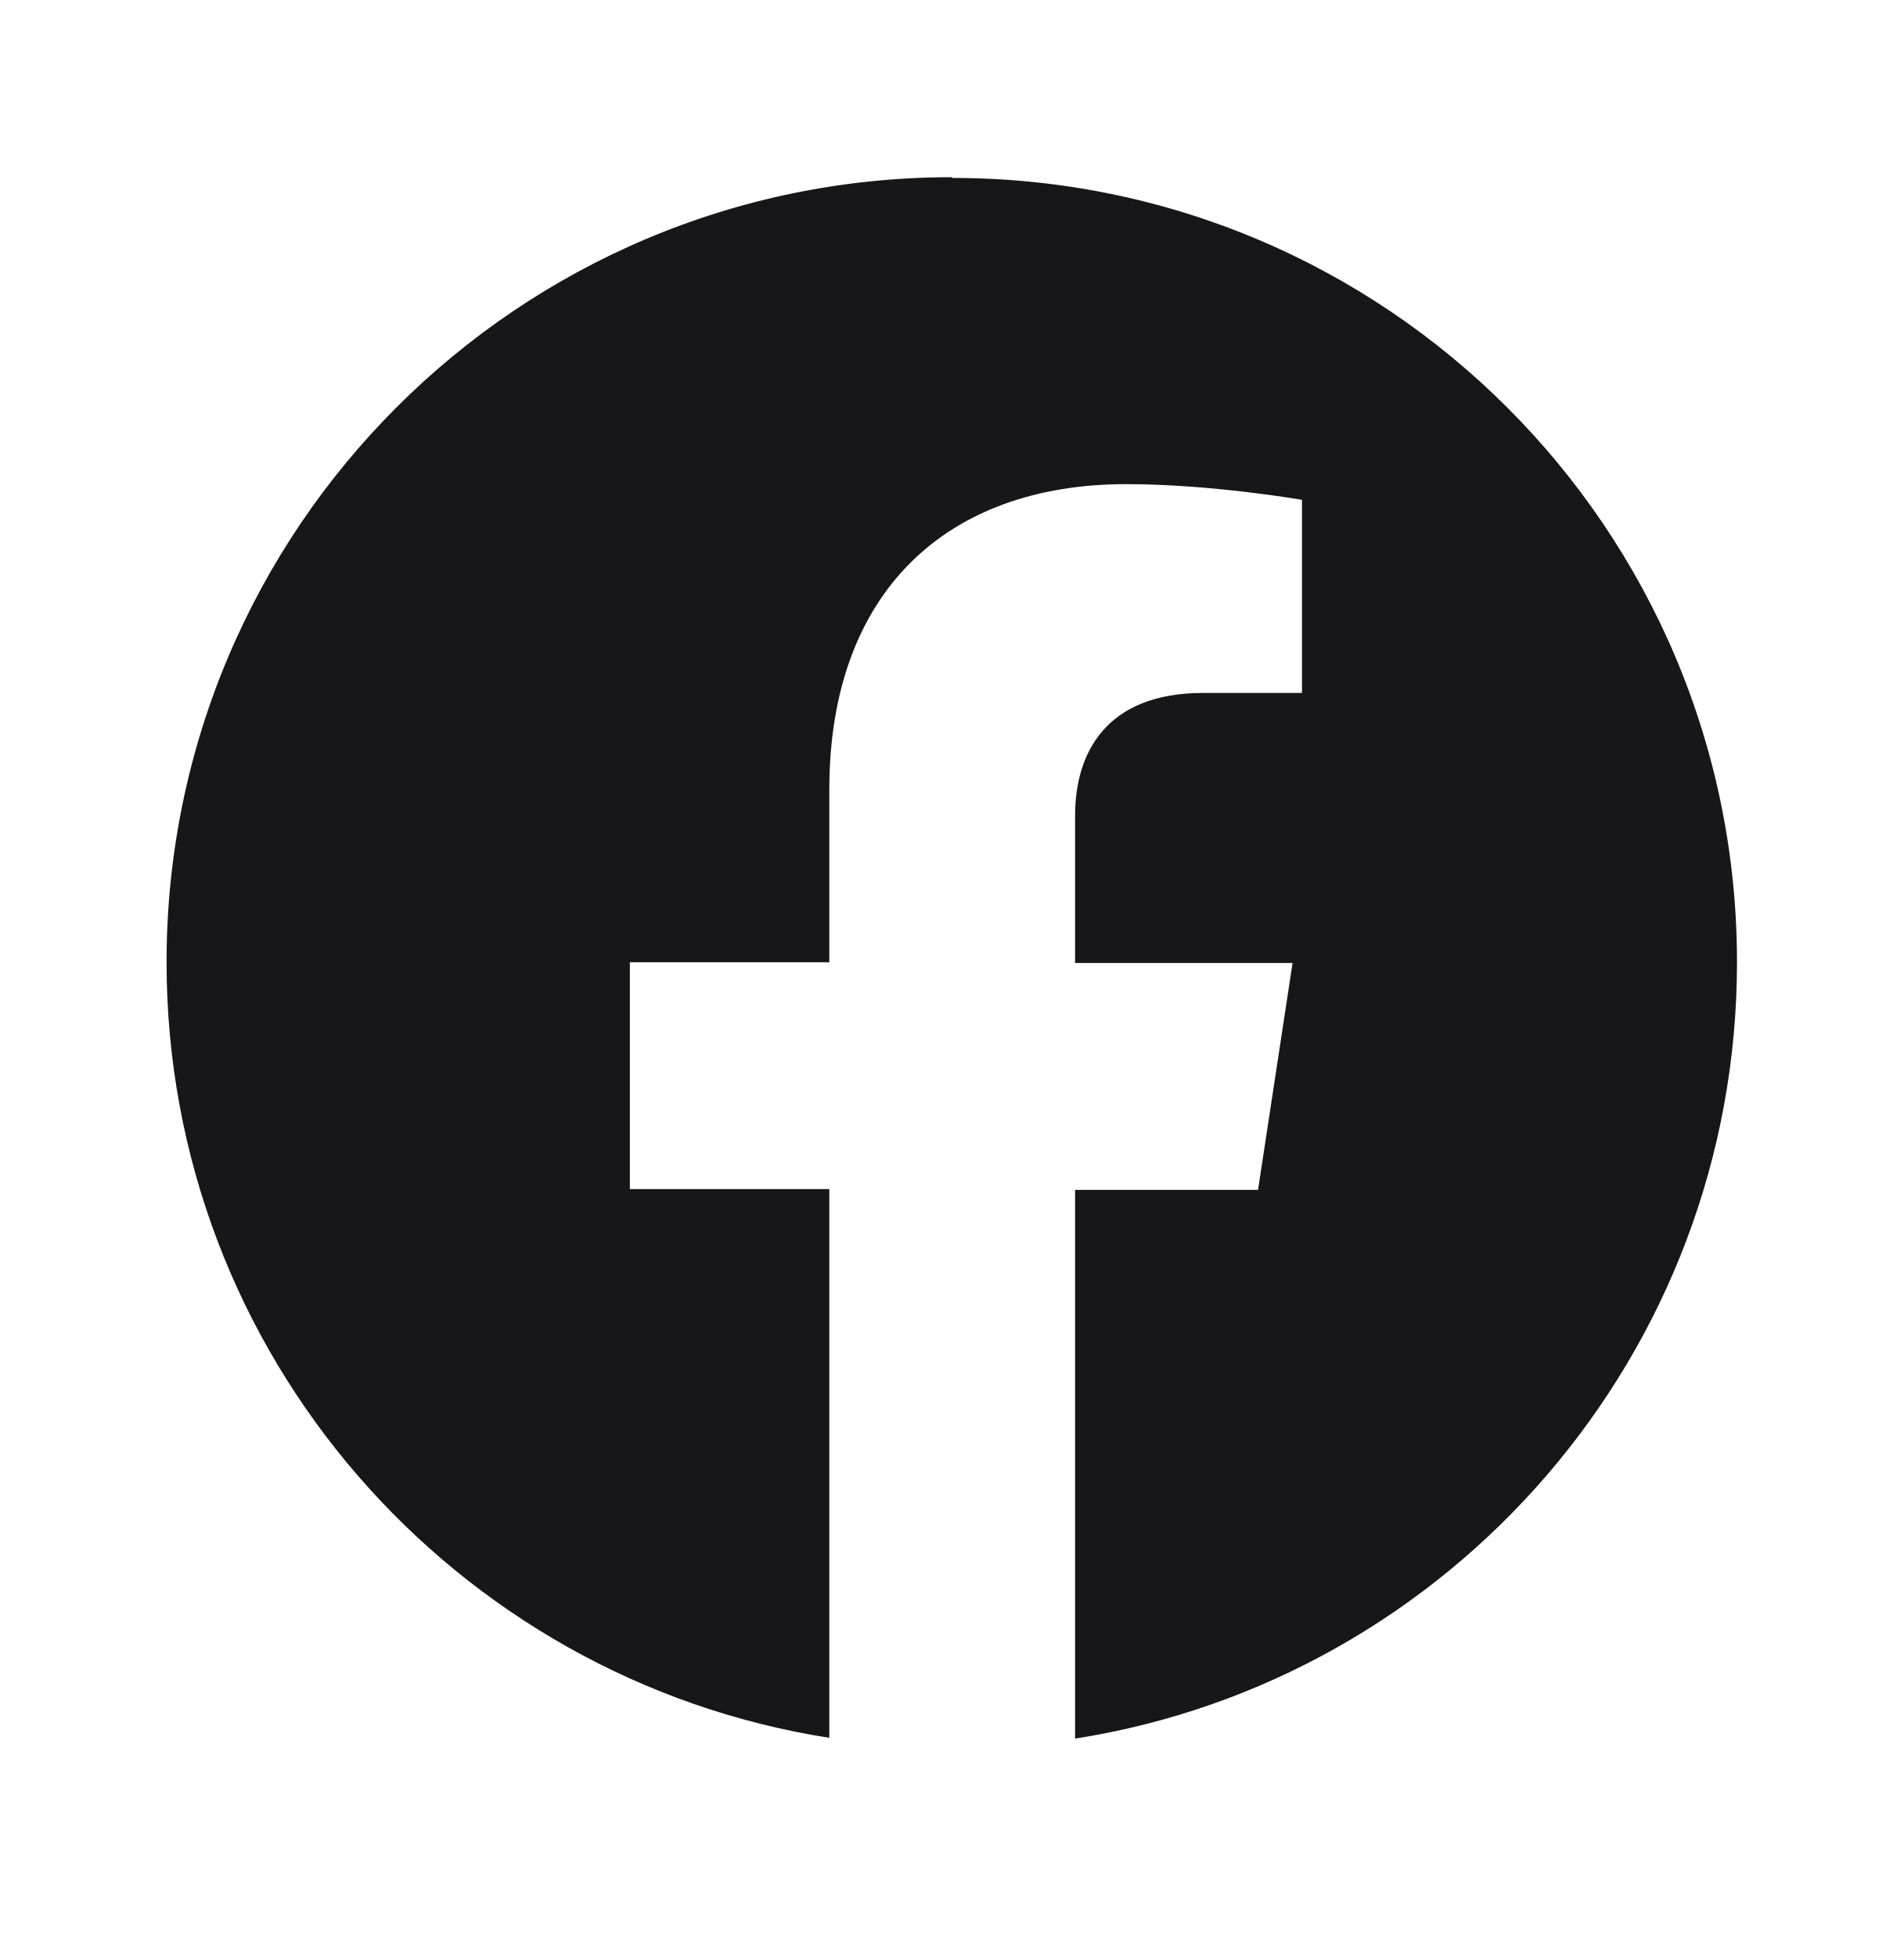
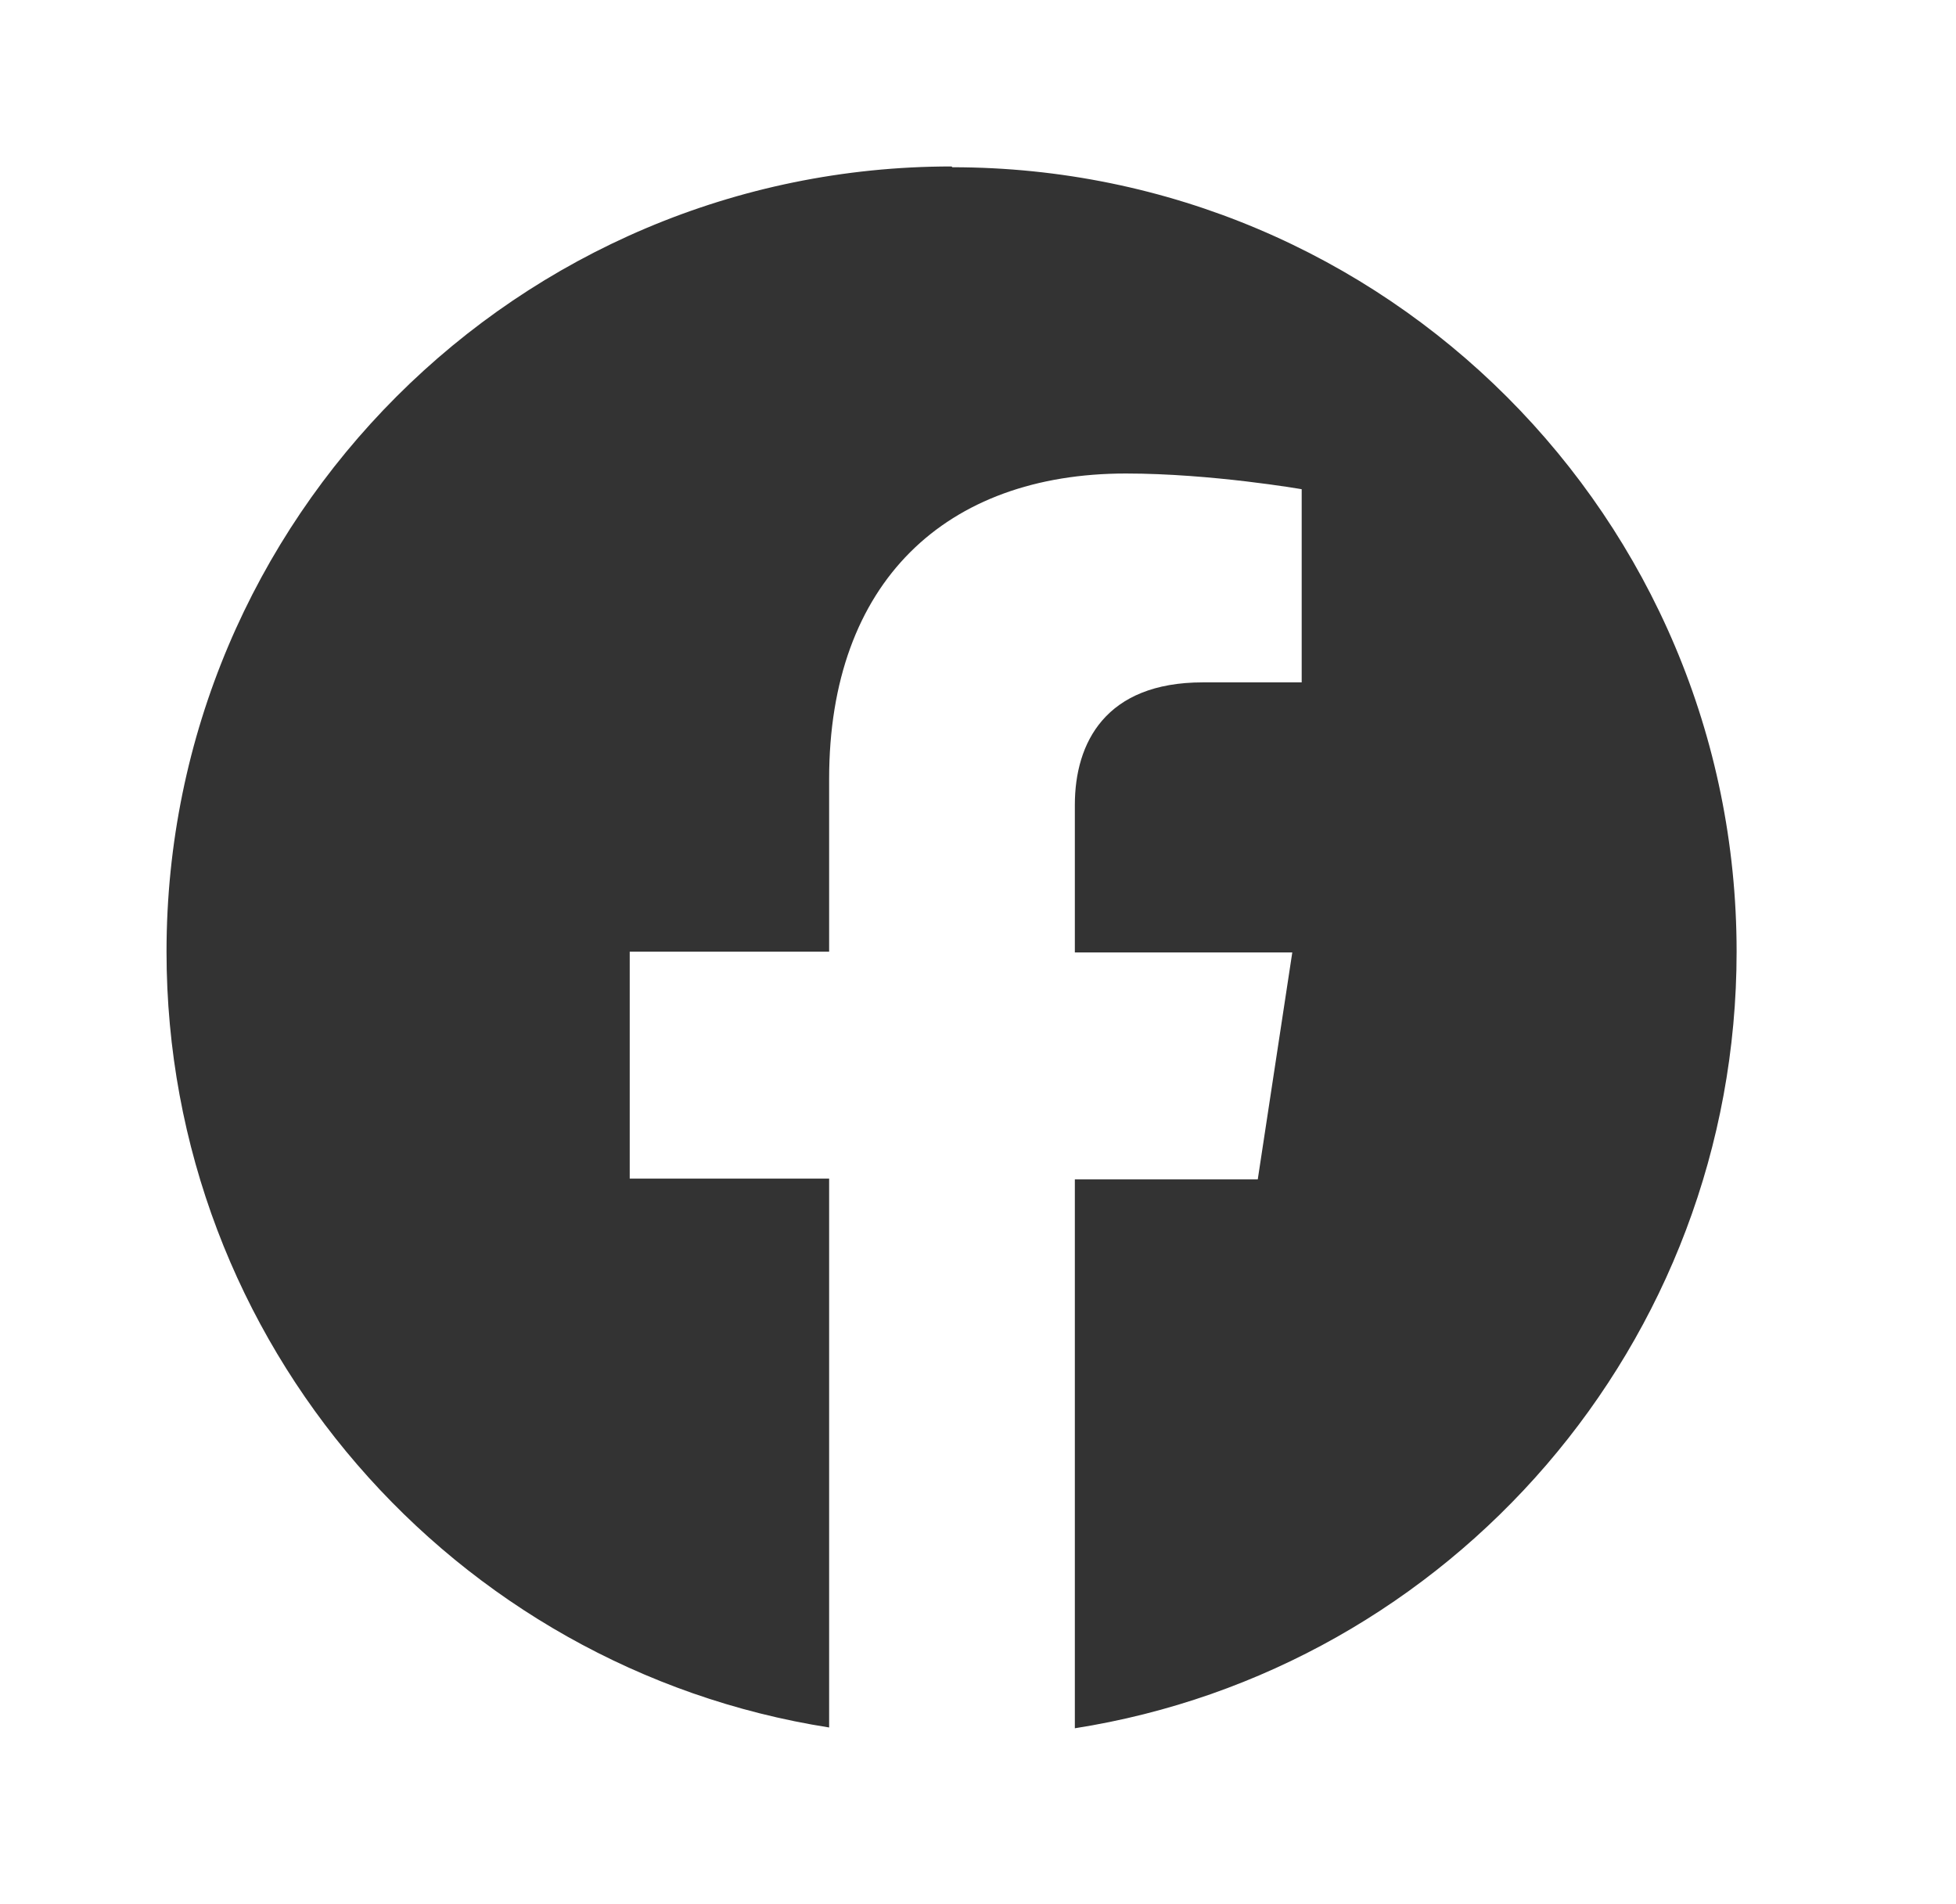
- <svg xmlns="http://www.w3.org/2000/svg" width="36" height="37" viewBox="0 0 36 37" fill="none">
-   <path d="M18 3.352C9.803 3.352 3.15 10.004 3.15 18.202C3.15 25.612 8.585 31.76 15.684 32.873V22.493H11.912V18.202H15.684V14.935C15.684 11.207 17.896 9.158 21.297 9.158C22.916 9.158 24.623 9.455 24.623 9.455V13.108H22.752C20.911 13.108 20.332 14.252 20.332 15.425V18.216H24.445L23.792 22.508H20.332V32.888C27.43 31.774 32.85 25.612 32.85 18.202C32.85 10.004 26.212 3.366 18.015 3.366L18 3.352Z" fill="#171719" />
+ <svg xmlns="http://www.w3.org/2000/svg" width="37" height="36" viewBox="0 0 37 36" fill="none">
+   <mask id="mask0_315_6973" style="mask-type:alpha" maskUnits="userSpaceOnUse" x="0" y="0" width="37" height="36">
+     <path d="M18 3.148C9.803 3.148 3.15 9.801 3.15 17.998C3.15 25.409 8.585 31.556 15.684 32.67V22.29H11.912V17.998H15.684V14.731C15.684 11.004 17.896 8.955 21.297 8.955C22.916 8.955 24.623 9.252 24.623 9.252V12.905H22.752C20.911 12.905 20.332 14.048 20.332 15.222V18.013H24.445L23.792 22.305H20.332V32.685C27.43 31.571 32.85 25.409 32.85 17.998C32.85 9.801 26.212 3.163 18.015 3.163L18 3.148Z" fill="#171719" />
+   </mask>
+   <g mask="url(#mask0_315_6973)">
+     <rect y="3" width="36" height="36" fill="#333333" />
+   </g>
</svg>
